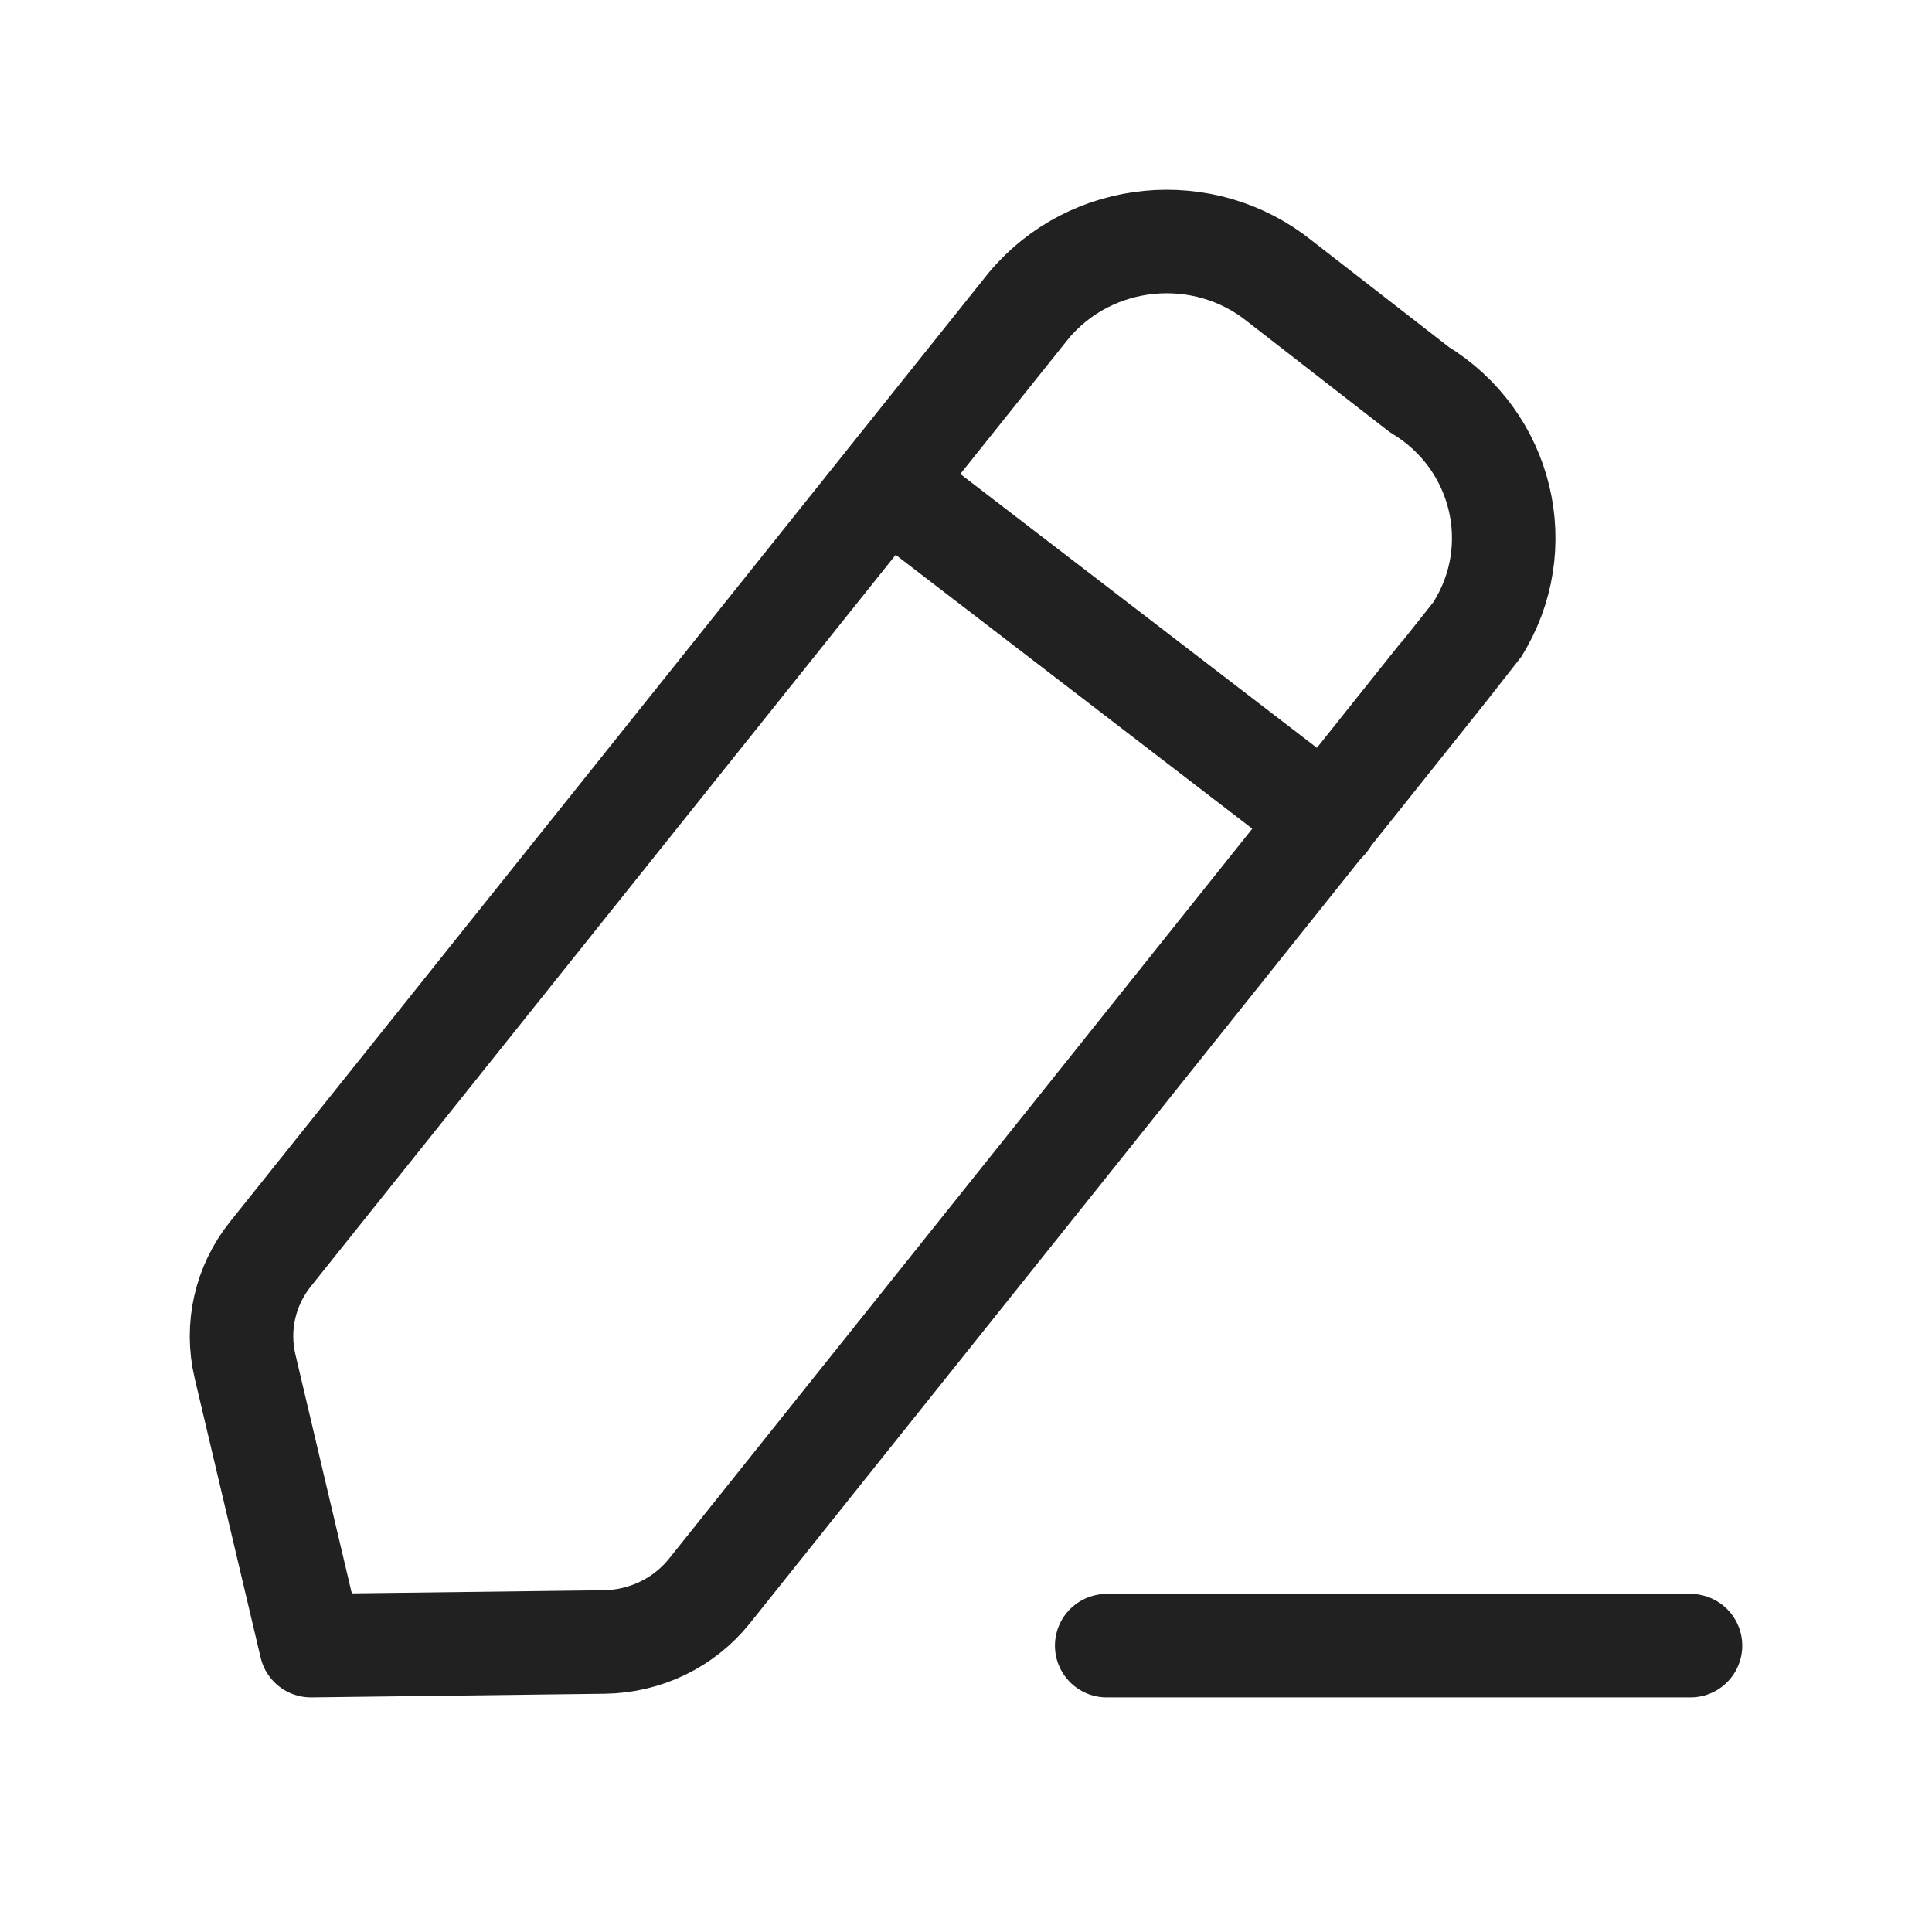
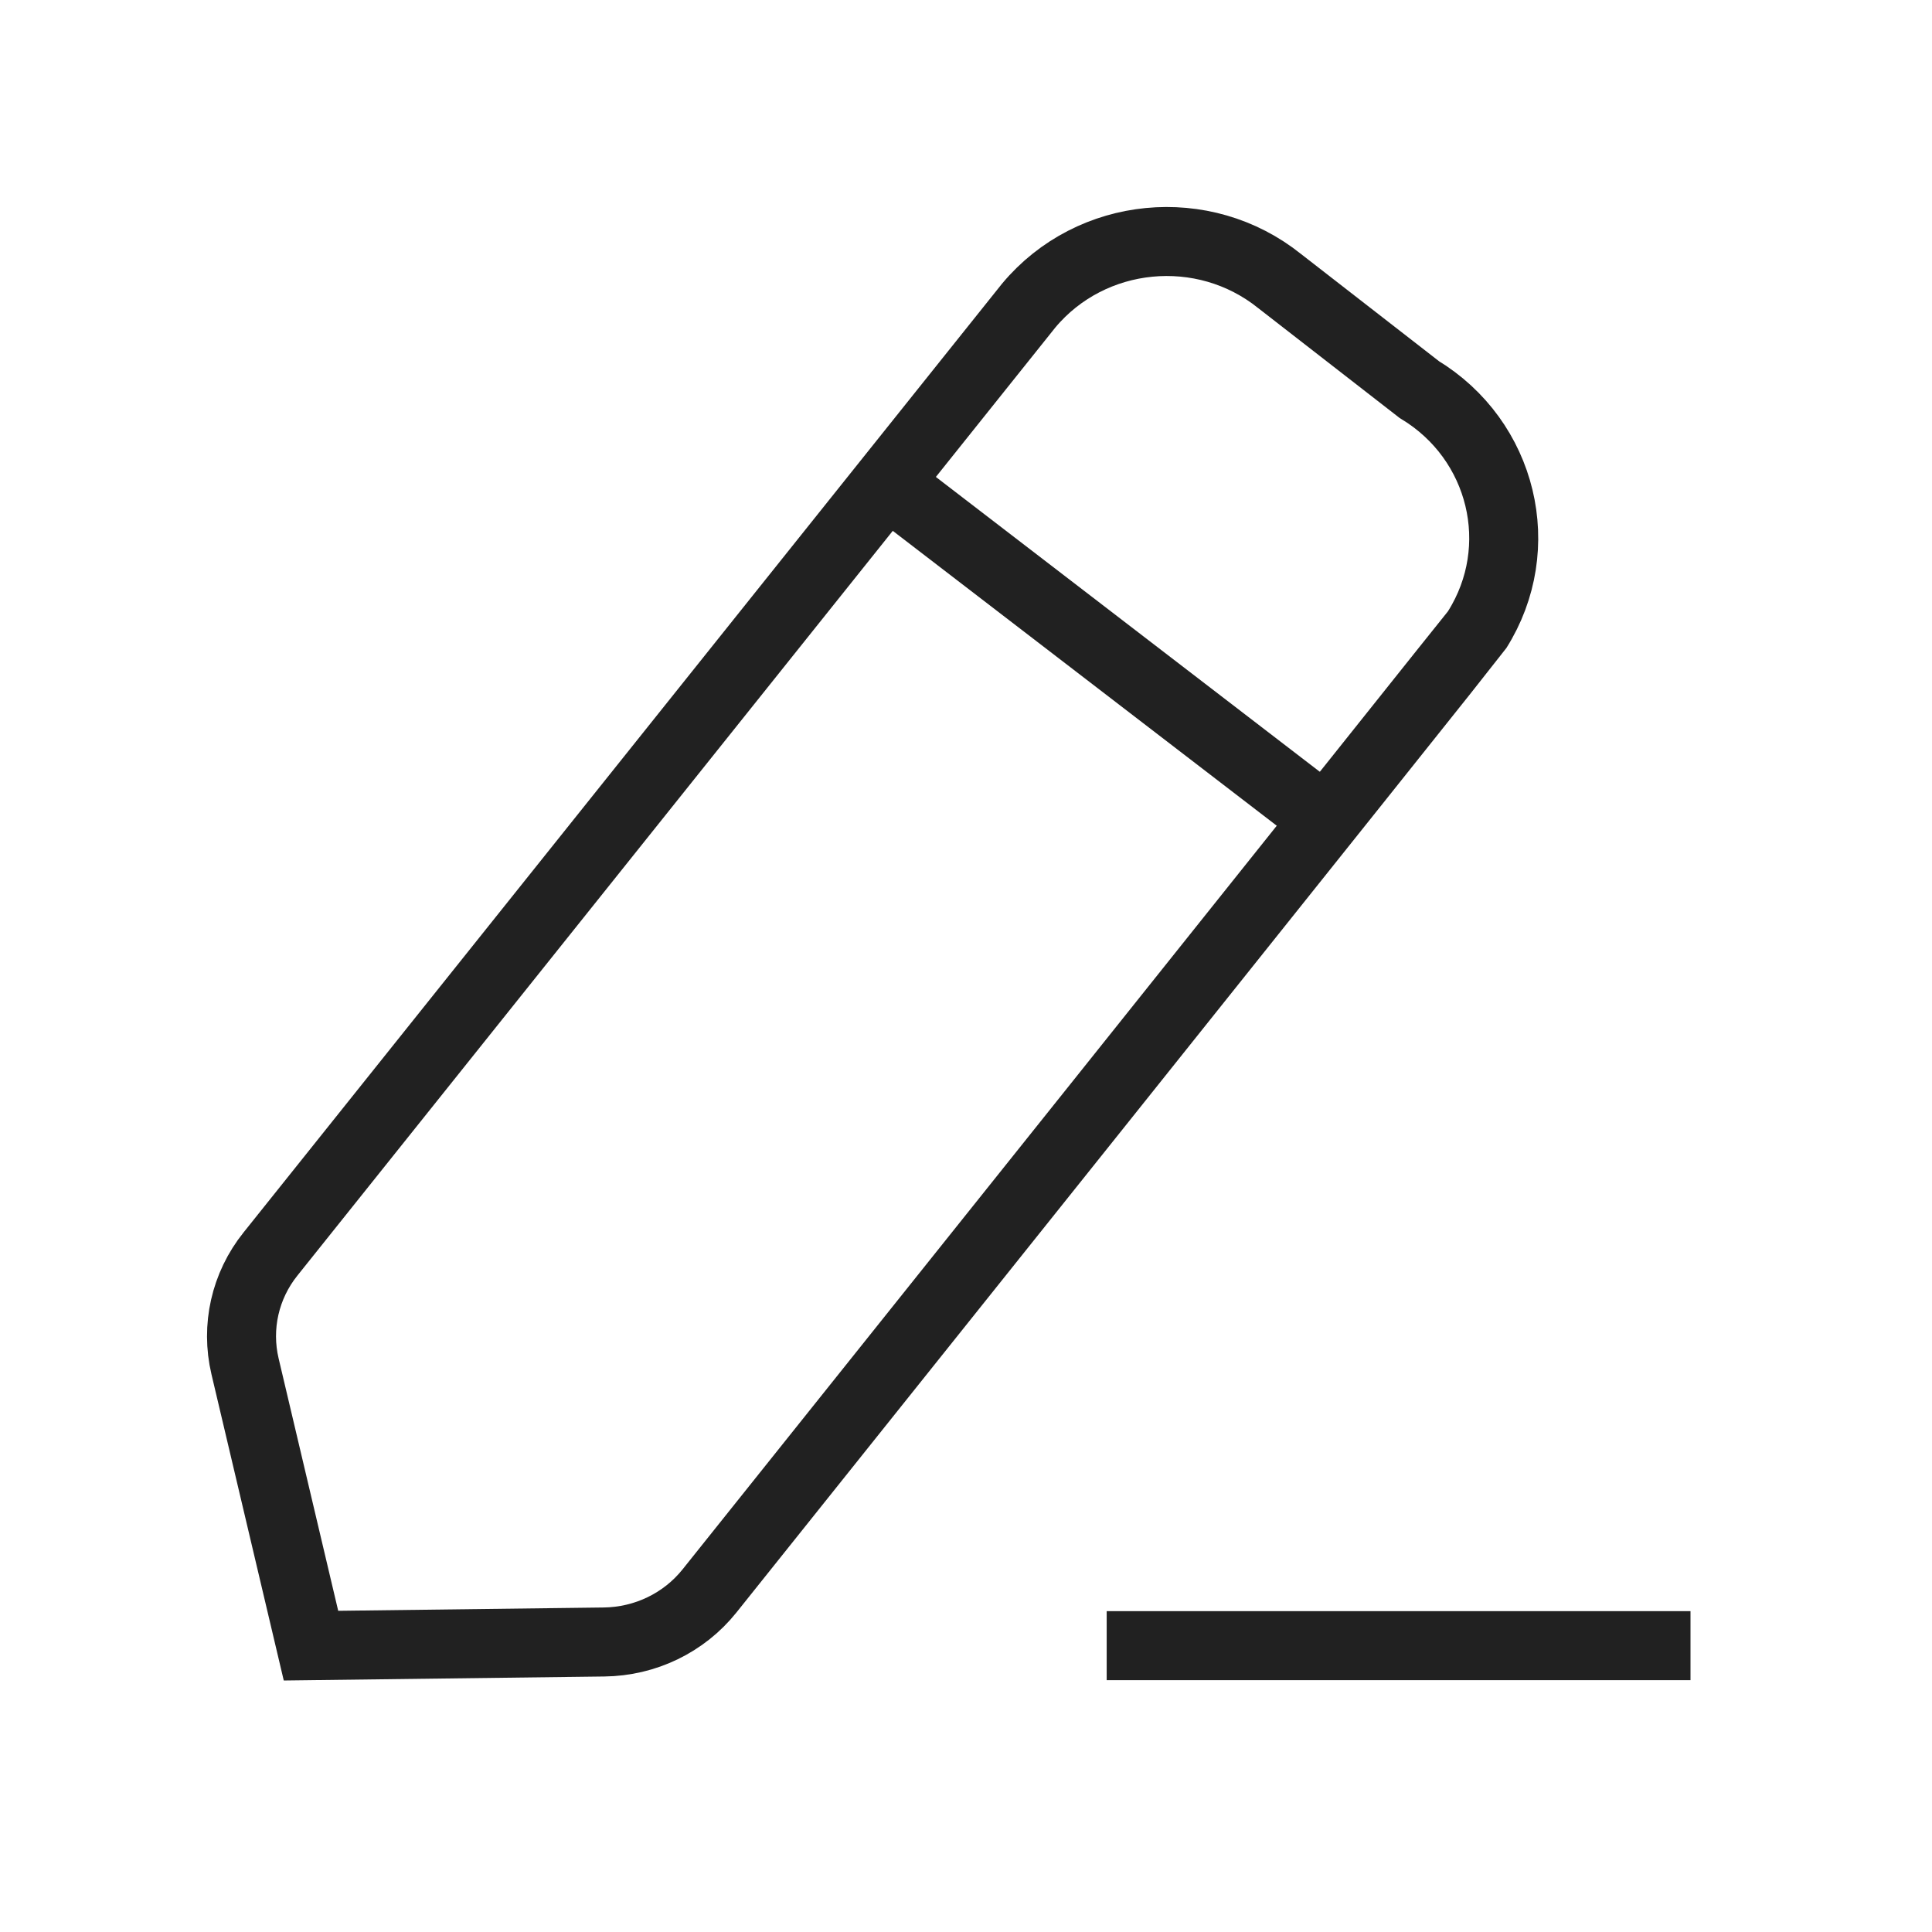
<svg xmlns="http://www.w3.org/2000/svg" width="28" height="28" viewBox="0 0 28 28" fill="none">
-   <path d="M16.039 23.85H24.5" stroke="#212121" stroke-width="1.5" stroke-linecap="round" stroke-linejoin="round" />
-   <path fill-rule="evenodd" clip-rule="evenodd" d="M14.91 4.427C15.815 3.346 17.442 3.187 18.546 4.074C18.607 4.122 20.568 5.645 20.568 5.645C21.78 6.378 22.157 7.937 21.408 9.126C21.368 9.19 10.281 23.059 10.281 23.059C9.912 23.519 9.352 23.79 8.753 23.797L4.507 23.85L3.551 19.801C3.417 19.232 3.551 18.634 3.92 18.174L14.91 4.427Z" stroke="#212121" stroke-width="1.5" stroke-linecap="round" stroke-linejoin="round" />
-   <path d="M12.858 7.001L19.219 11.886" stroke="#212121" stroke-width="1.5" stroke-linecap="round" stroke-linejoin="round" />
+   <path d="M16.039 23.85H24.5" stroke="#212121" strokeWidth="1.5" strokeLinecap="round" strokeLinejoin="round" />
+   <path fillRule="evenodd" clipRule="evenodd" d="M14.91 4.427C15.815 3.346 17.442 3.187 18.546 4.074C18.607 4.122 20.568 5.645 20.568 5.645C21.78 6.378 22.157 7.937 21.408 9.126C21.368 9.19 10.281 23.059 10.281 23.059C9.912 23.519 9.352 23.79 8.753 23.797L4.507 23.85L3.551 19.801C3.417 19.232 3.551 18.634 3.92 18.174L14.91 4.427Z" stroke="#212121" strokeWidth="1.5" strokeLinecap="round" strokeLinejoin="round" />
+   <path d="M12.858 7.001L19.219 11.886" stroke="#212121" strokeWidth="1.5" strokeLinecap="round" strokeLinejoin="round" />
</svg>
